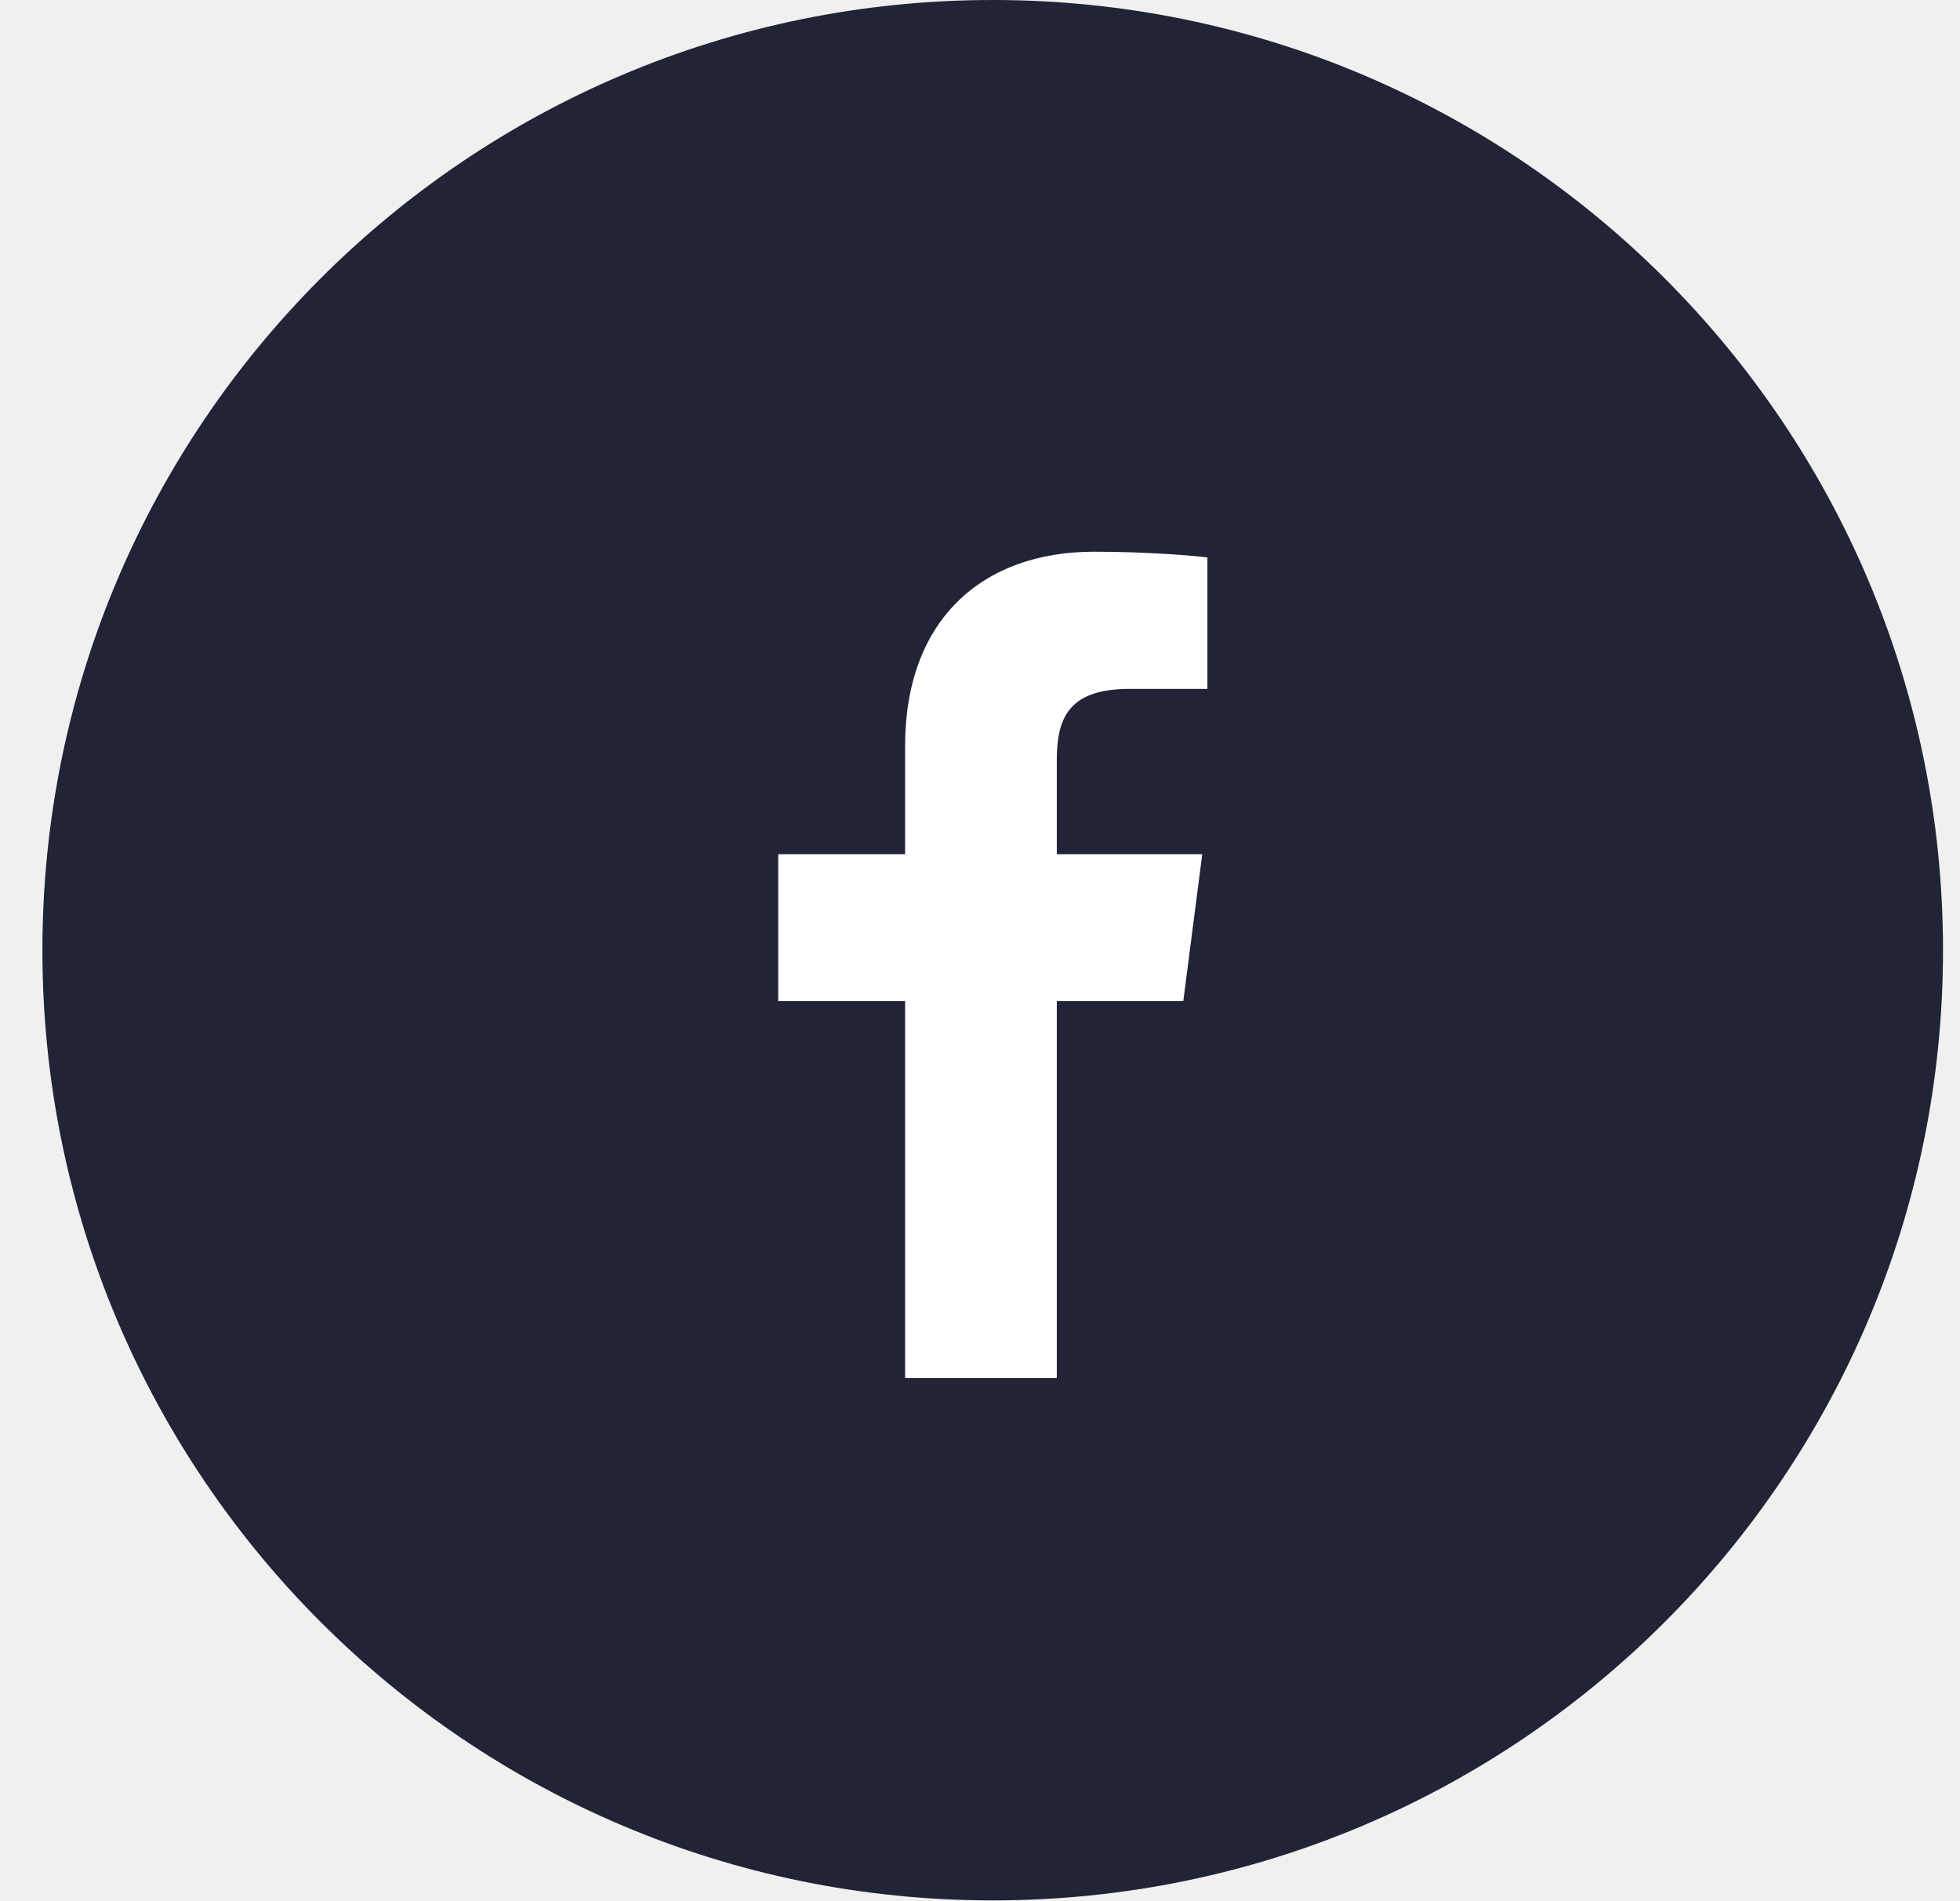
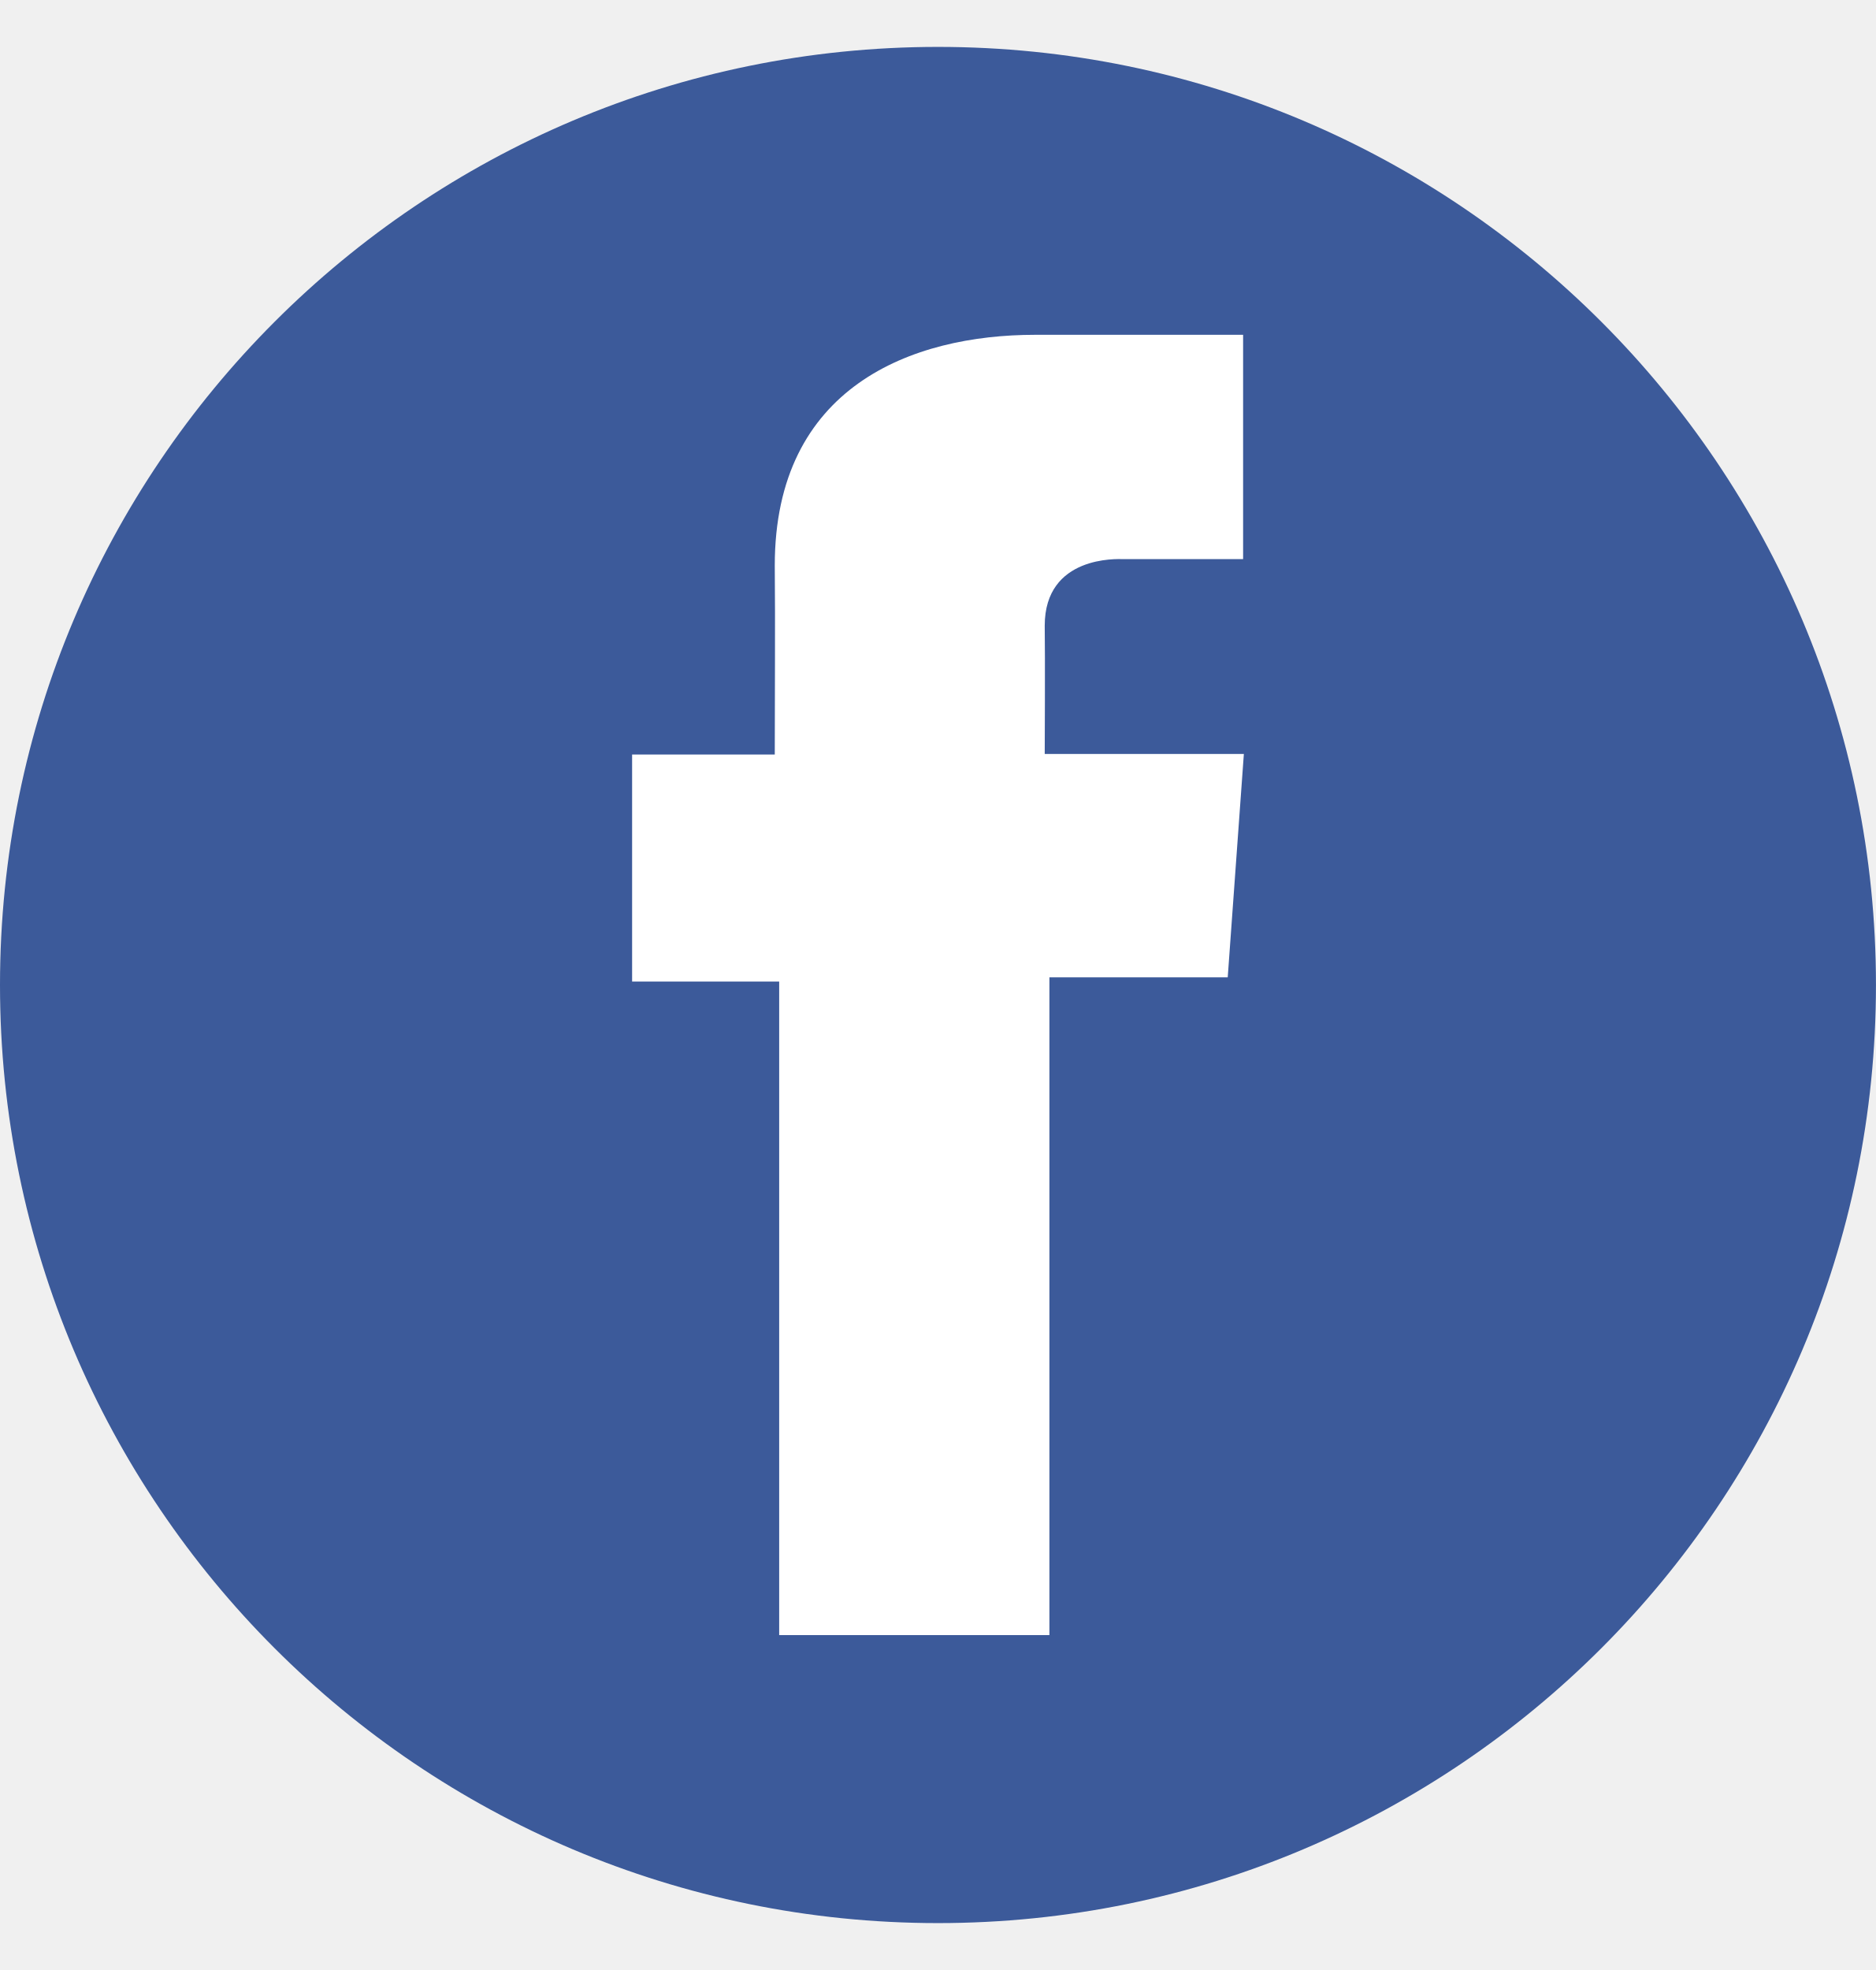
- <svg xmlns="http://www.w3.org/2000/svg" width="33" height="32" viewBox="0 0 33 32" fill="none">
-   <circle cx="16.714" cy="16" r="16" fill="#212337" />
-   <path d="M15.239 23.204V16.857H13.103V14.384H15.239V12.56C15.239 10.443 16.532 9.29 18.42 9.29C19.325 9.29 20.102 9.357 20.329 9.387V11.6L19.019 11.6C17.992 11.6 17.793 12.088 17.793 12.805V14.384H20.242L19.923 16.857H17.793V23.204H15.239Z" fill="white" />
+ <svg xmlns="http://www.w3.org/2000/svg" width="20" height="21" viewBox="0 0 20 21" fill="none">
+   <g clip-path="url(#clip0_4818_9870)">
+     <path d="M10 20.5C15.523 20.5 20 16.023 20 10.5C20 4.977 15.523 0.5 10 0.5C4.477 0.5 0 4.977 0 10.5C0 16.023 4.477 20.5 10 20.5Z" fill="#3C5A9A" />
+     <path d="M13.252 3.569H11.036C9.722 3.569 8.26 4.122 8.26 6.028C8.266 6.692 8.26 7.328 8.26 8.043H6.739V10.463H8.307V17.43H11.188V10.418H13.089L13.261 8.037H11.138C11.138 8.037 11.143 6.978 11.138 6.67C11.138 5.917 11.922 5.96 11.969 5.96C12.342 5.96 13.067 5.961 13.253 5.96V3.569H13.252Z" fill="white" />
+   </g>
+   <defs>
+     <clipPath id="clip0_4818_9870">
+       <rect width="20" height="20" fill="white" transform="translate(0 0.5)" />
+     </clipPath>
+   </defs>
</svg>
